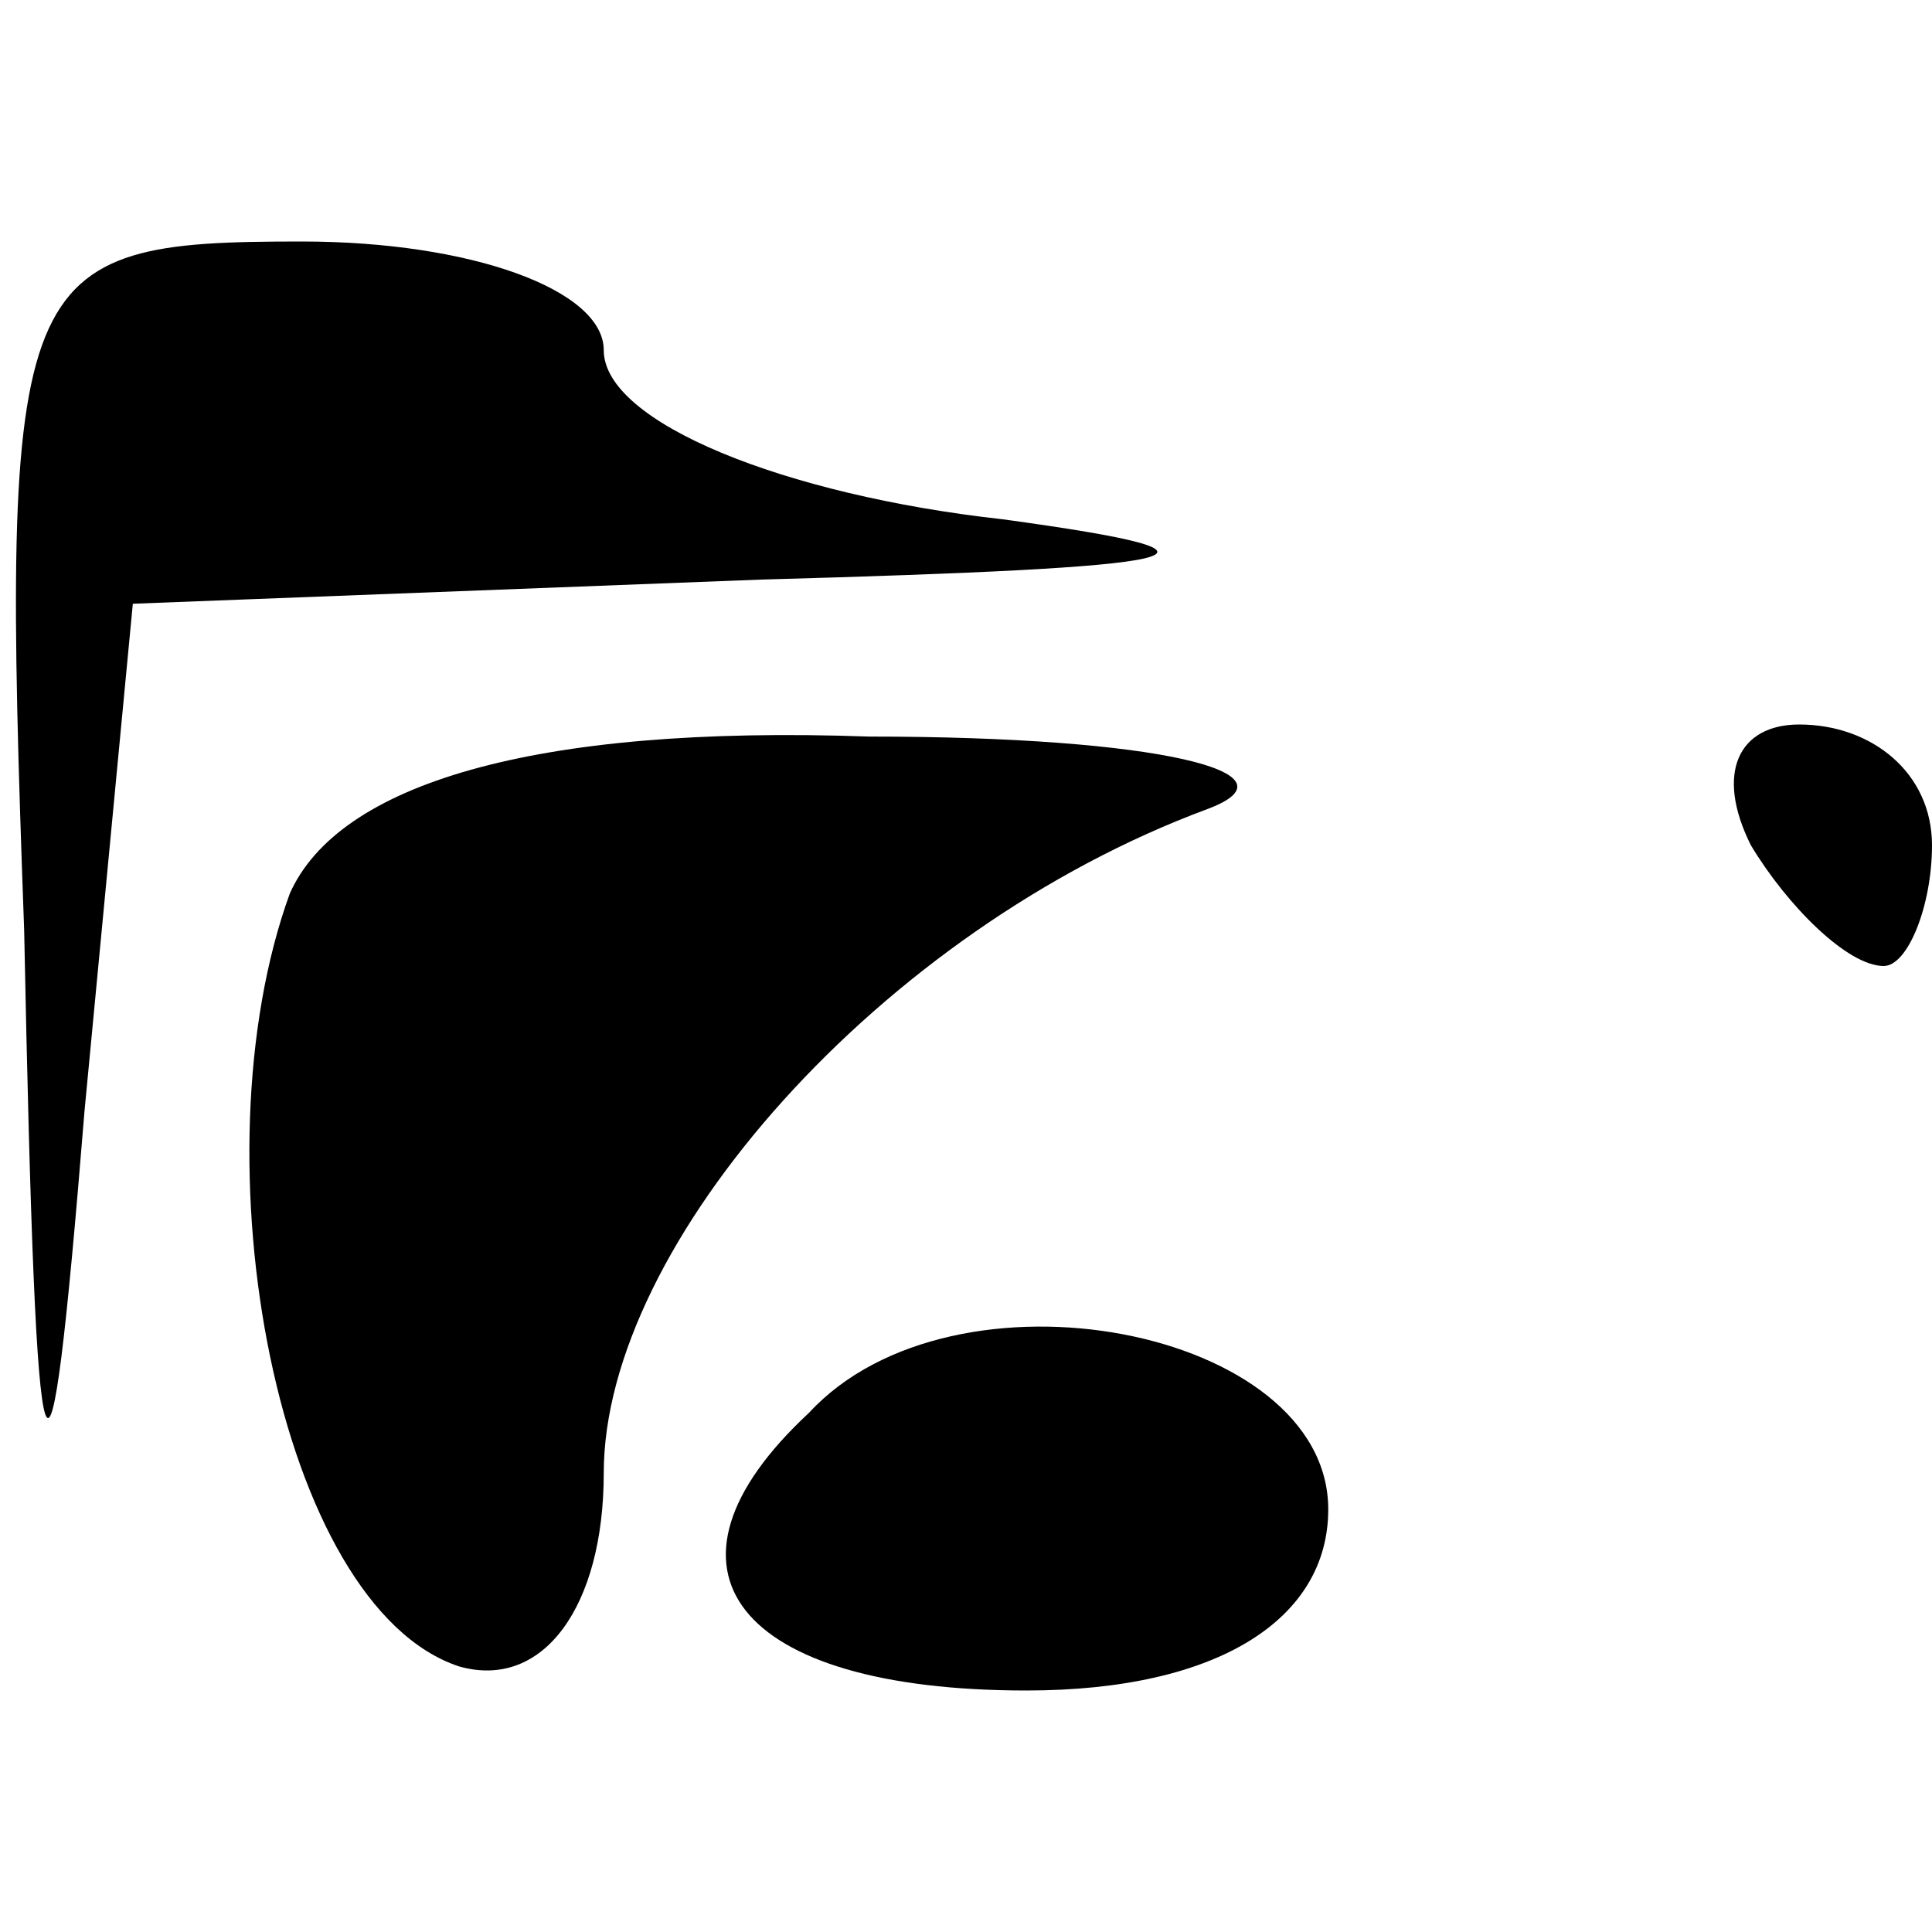
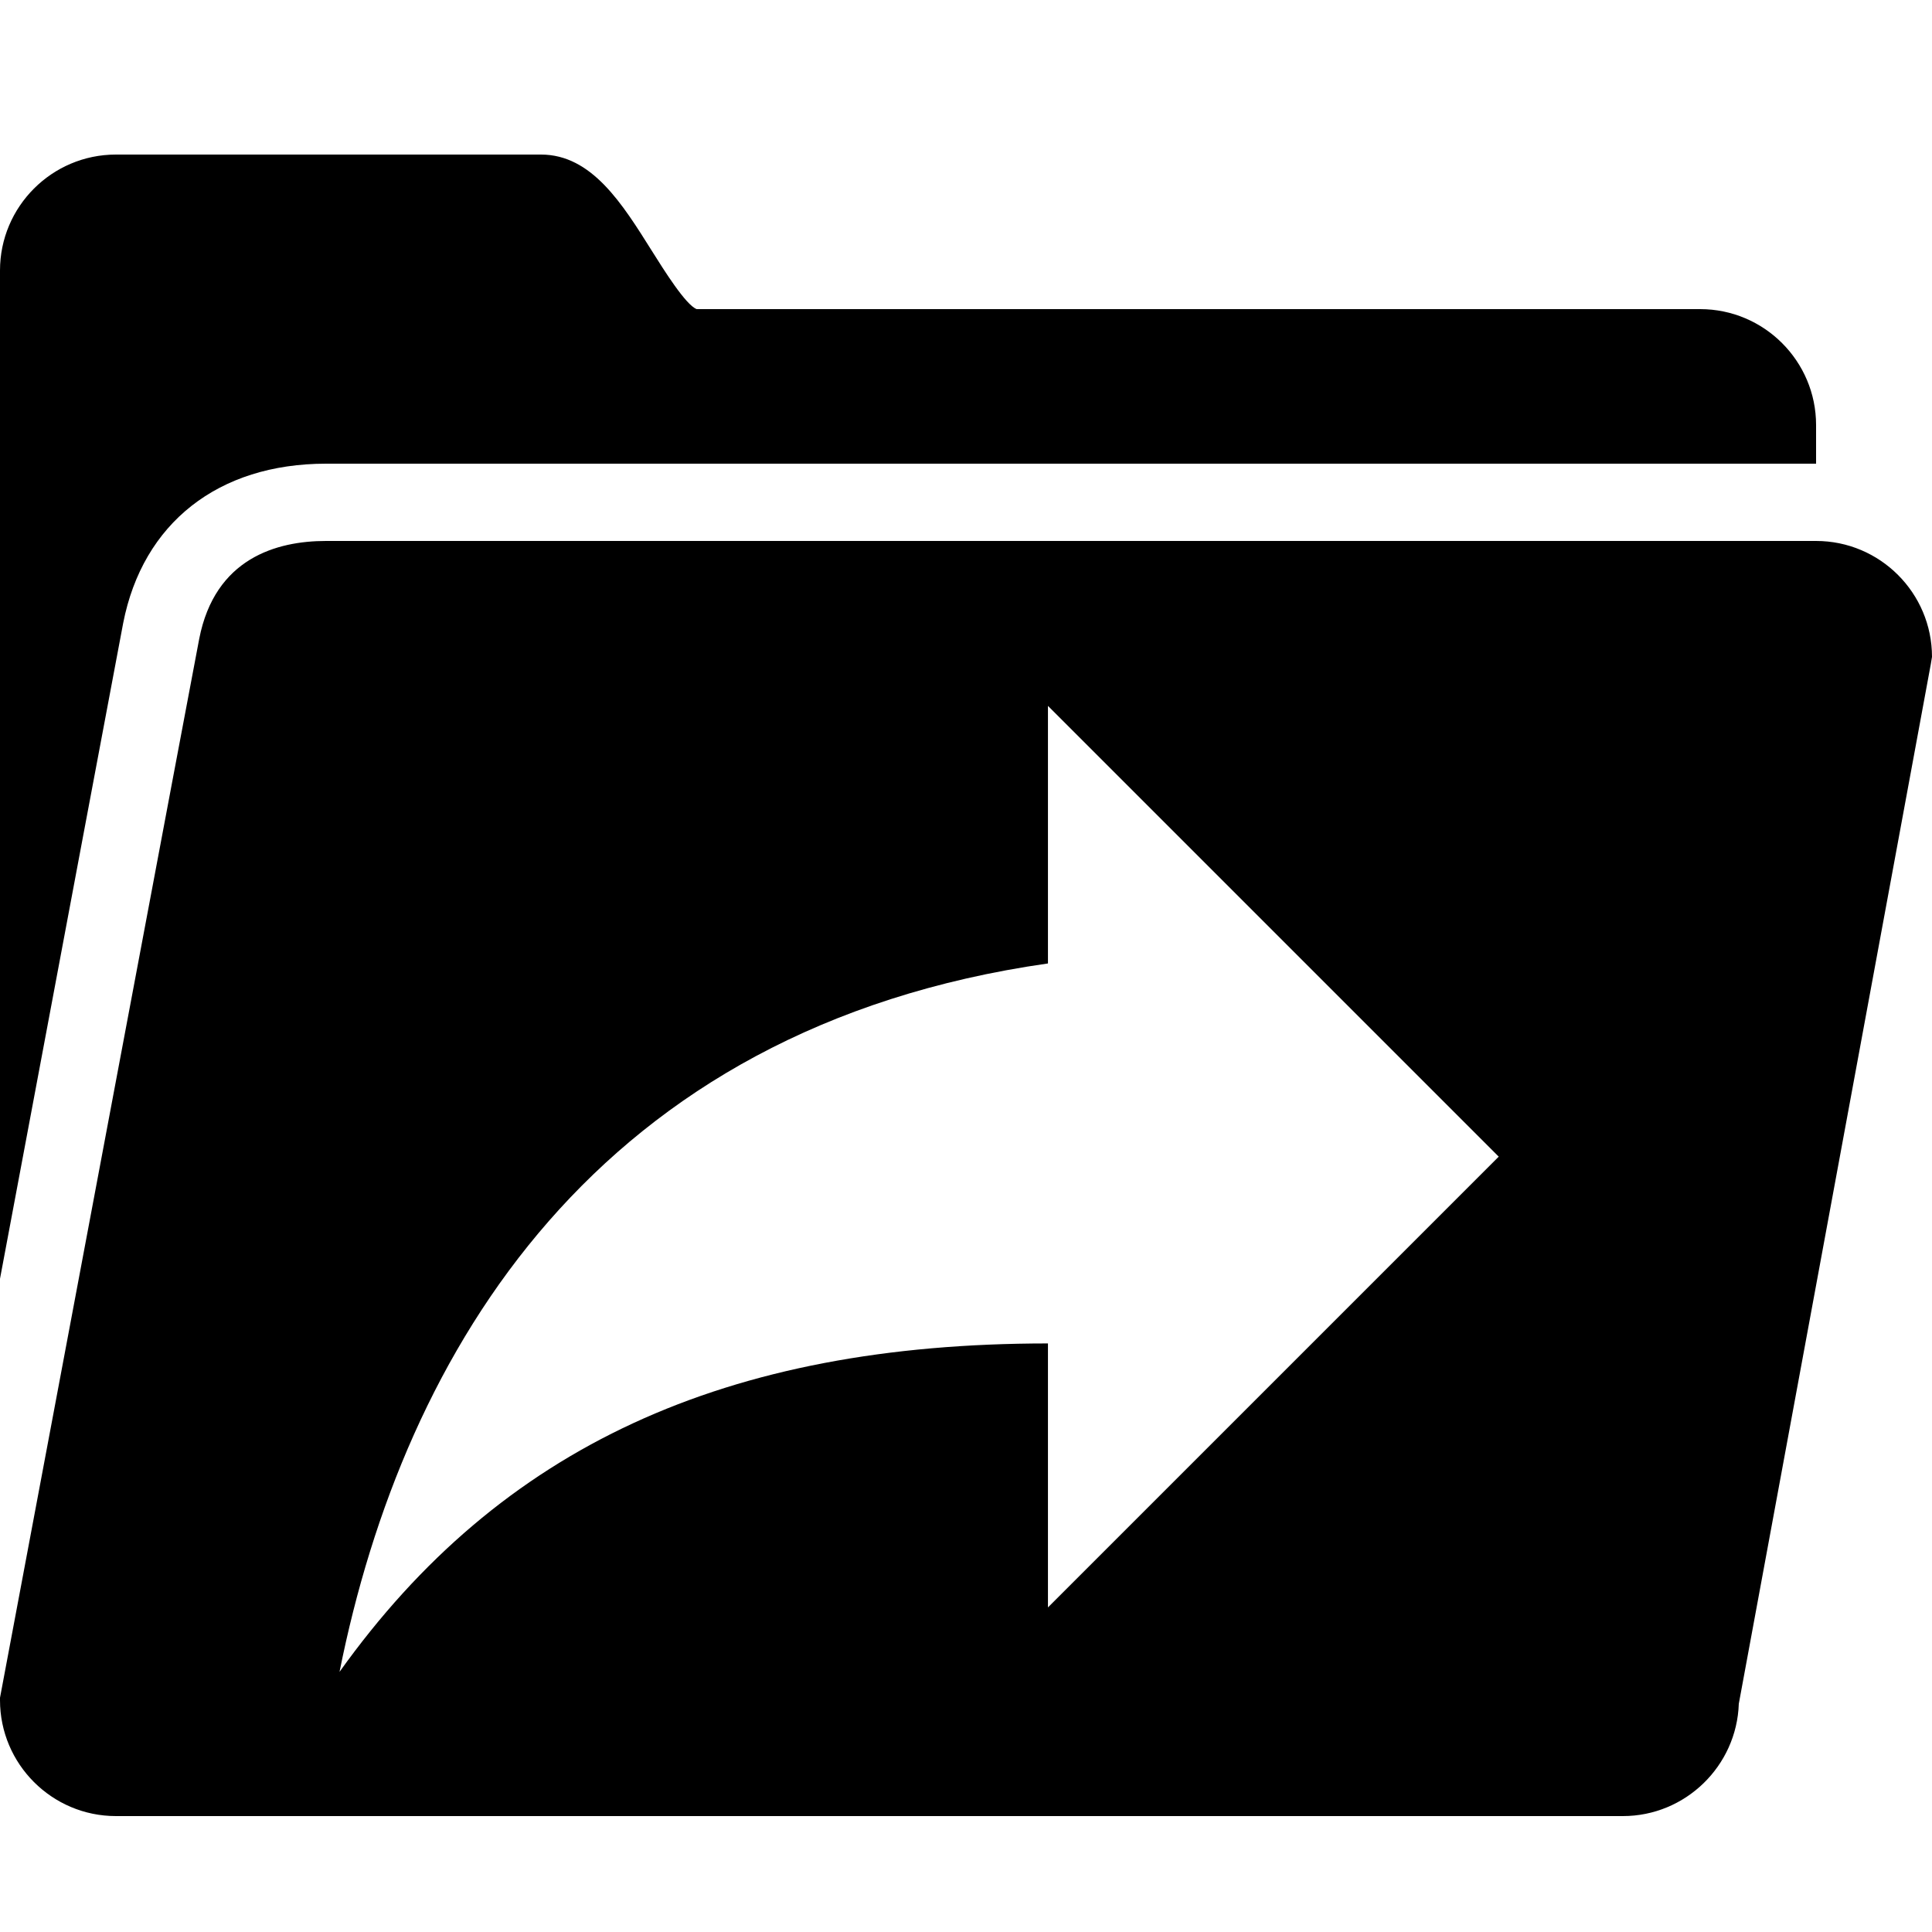
- <svg xmlns="http://www.w3.org/2000/svg" id="reference_folder" version="1.0" width="100%" height="100%" viewBox="0 0 16 16" preserveAspectRatio="xMidYMid">
-   <g class="SVGChild" transform="translate(0,16) scale(0.1,-0.1)" fill="currentColor" stroke="none">
-     <path d="M2 83 c1 -50 2 -52 5 -15 l4 42 52 2 c36 1 42 2 20 5 -18 2 -33 8 -33 14 0 5 -11 9 -25 9 -24 0 -25 -2 -23 -57z" />
-     <path d="M24 86 c-8 -22 -1 -59 14 -64 7 -2 12 5 12 16 0 19 23 45 50 55 8 3 -4 6 -28 6 -28 1 -44 -4 -48 -13z" />
-     <path d="M145 90 c3 -5 8 -10 11 -10 2 0 4 5 4 10 0 6 -5 10 -11 10 -5 0 -7 -4 -4 -10z" />
-     <path d="M67 43 c-14 -13 -6 -23 18 -23 16 0 25 6 25 15 0 15 -31 21 -43 8z" />
+ <svg xmlns="http://www.w3.org/2000/svg" id="reference_folder" width="100%" height="100%" viewBox="0 0 50 50">
+   <defs id="defs7" />
+   <path fill="currentColor" d="M 3 4 C 1.346 4 0 5.346 0 7 L 0 33.094 C 1.464 25.299 3.104 16.552 3.188 16.125 C 3.696 13.535 5.649 12 8.438 12 L 47 12 L 47 11 C 47 9.346 45.654 8 44 8 L 18.031 8 C 17.752 7.899 17.185 6.994 16.875 6.5 C 16.106 5.275 15.317 4 14 4 L 3 4 z M 8.438 14 C 7.157 14 5.564 14.448 5.156 16.531 C 5.029 17.178 1.132 37.91 0 43.938 L 0 44 C 0 45.654 1.346 47 3 47 L 42 47 C 43.62 47 44.947 45.702 45 44.094 L 49.969 17.188 L 50 17 C 50 15.346 48.654 14 47 14 L 8.438 14 z M 27.121 18.268 L 38.787 29.934 L 27.121 41.6 L 27.121 34.768 C 18.788 34.768 12.954 37.434 8.787 43.268 C 10.454 34.934 15.454 26.6 27.121 24.934 L 27.121 18.268 z " id="path3" />
+   <g id="g3440" transform="matrix(0.06535948,0,0,0.06535948,8.78769,15.76721)" fill="currentColor">
  </g>
</svg>
